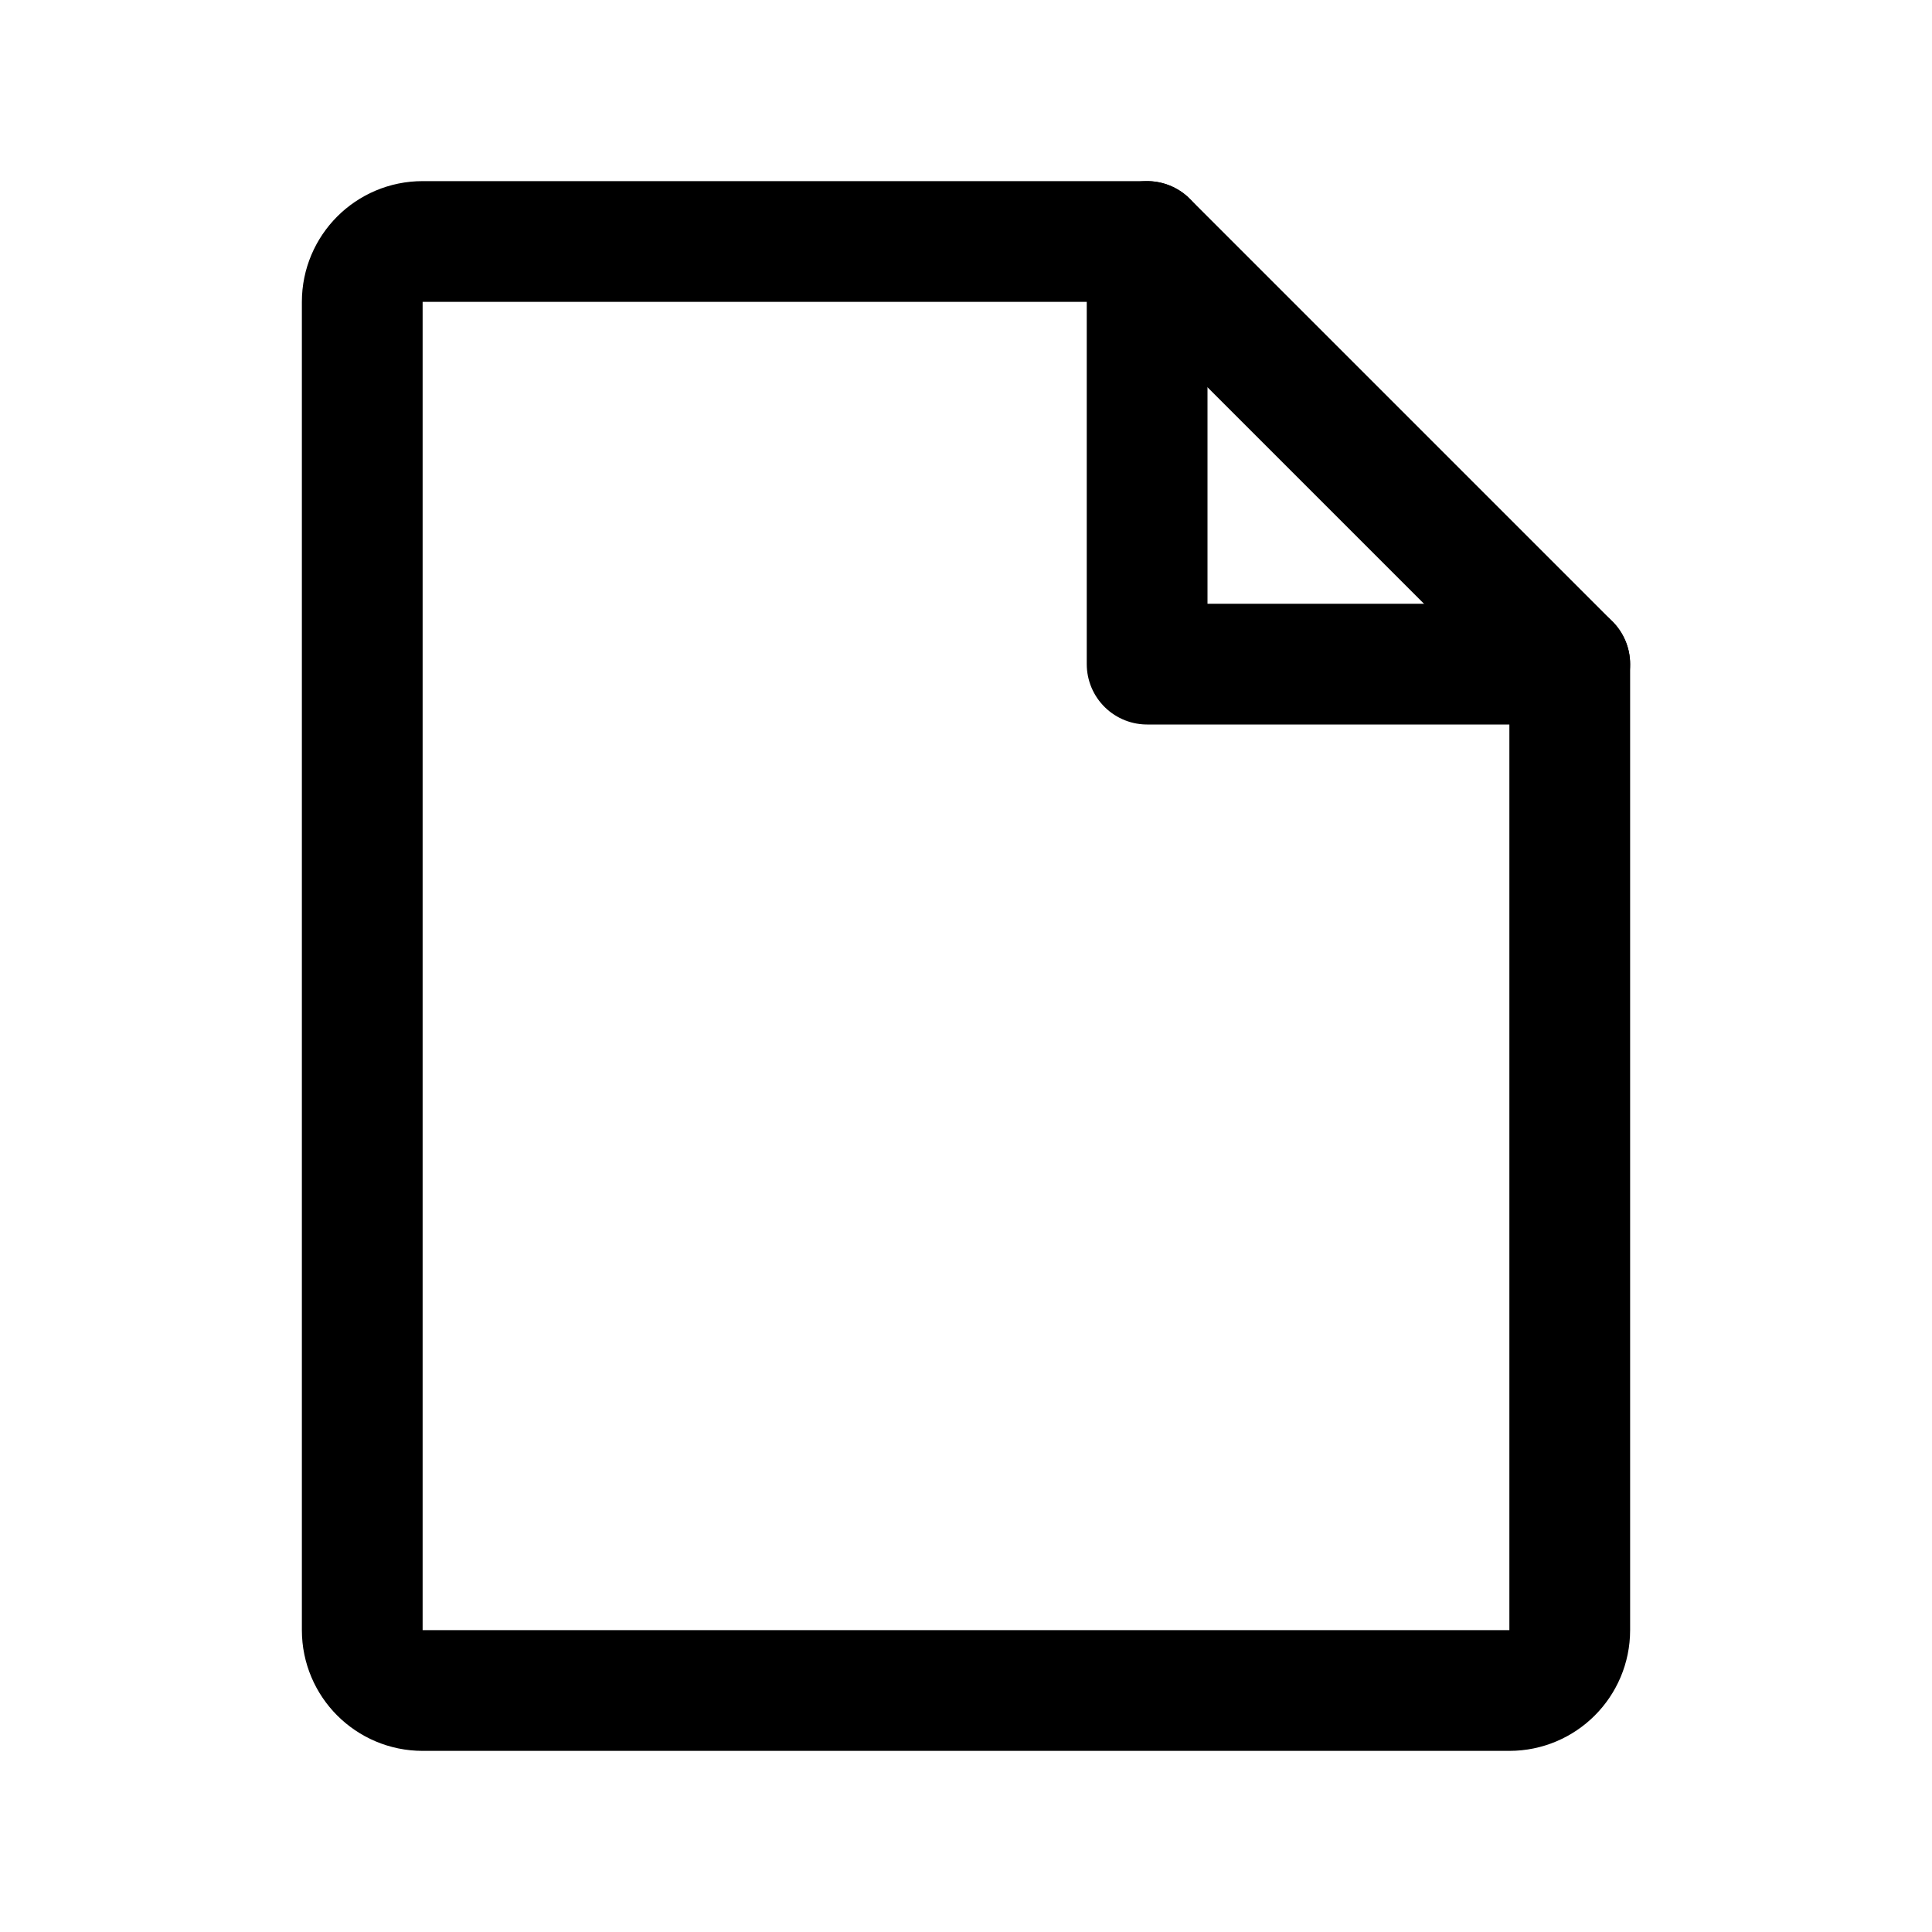
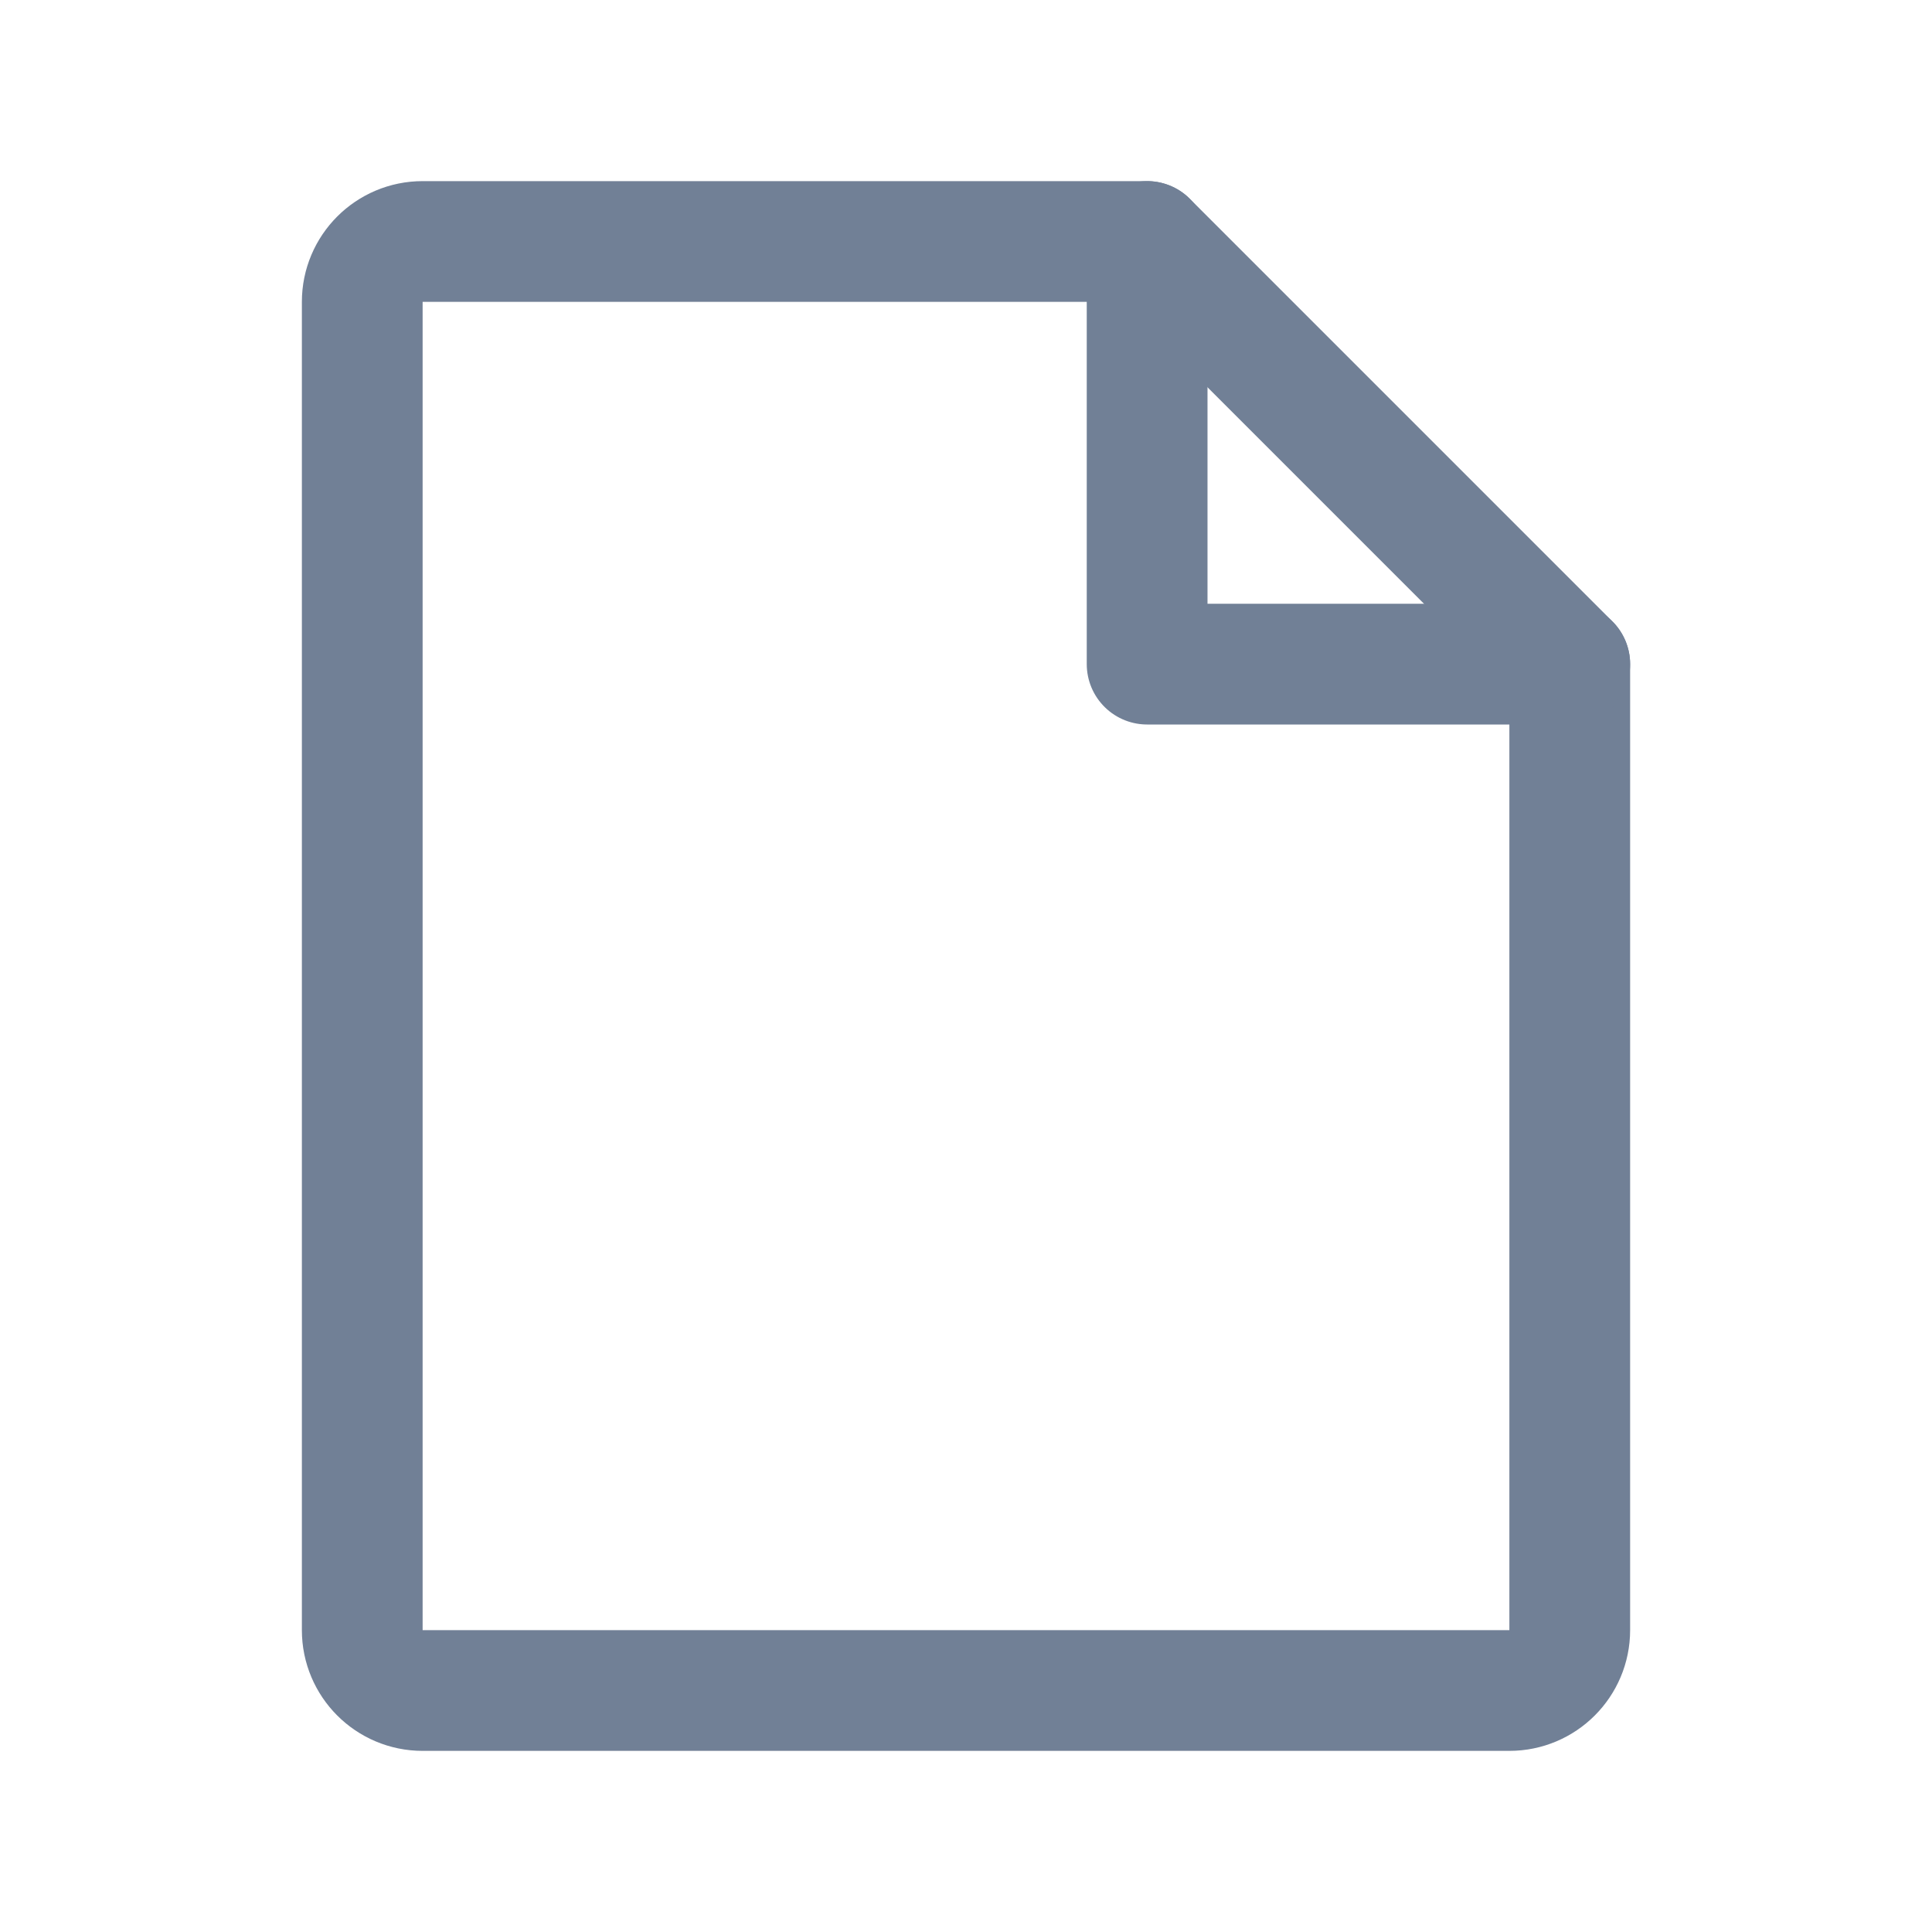
<svg xmlns="http://www.w3.org/2000/svg" viewBox="0 0 256 256">
-   <rect width="256" height="256" fill="none" />
-   <path d="M200,224H56a8,8,0,0,1-8-8V40a8,8,0,0,1,8-8h96l56,56V216A8,8,0,0,1,200,224Z" fill="none" stroke="currentColor" stroke-linecap="round" stroke-linejoin="round" stroke-width="16" />
-   <polyline points="152 32 152 88 208 88" fill="none" stroke="currentColor" stroke-linecap="round" stroke-linejoin="round" stroke-width="16" />
+   <rect width="24" height="24" fill="none" />
+   <path d="M200,224H56a8,8,0,0,1-8-8V40a8,8,0,0,1,8-8h96l56,56V216A8,8,0,0,1,200,224Z" fill="none" stroke="#718096" stroke-linecap="round" stroke-linejoin="round" stroke-width="16" />
+   <polyline points="152 32 152 88 208 88" fill="none" stroke="#718096" stroke-linecap="round" stroke-linejoin="round" stroke-width="16" />
</svg>
